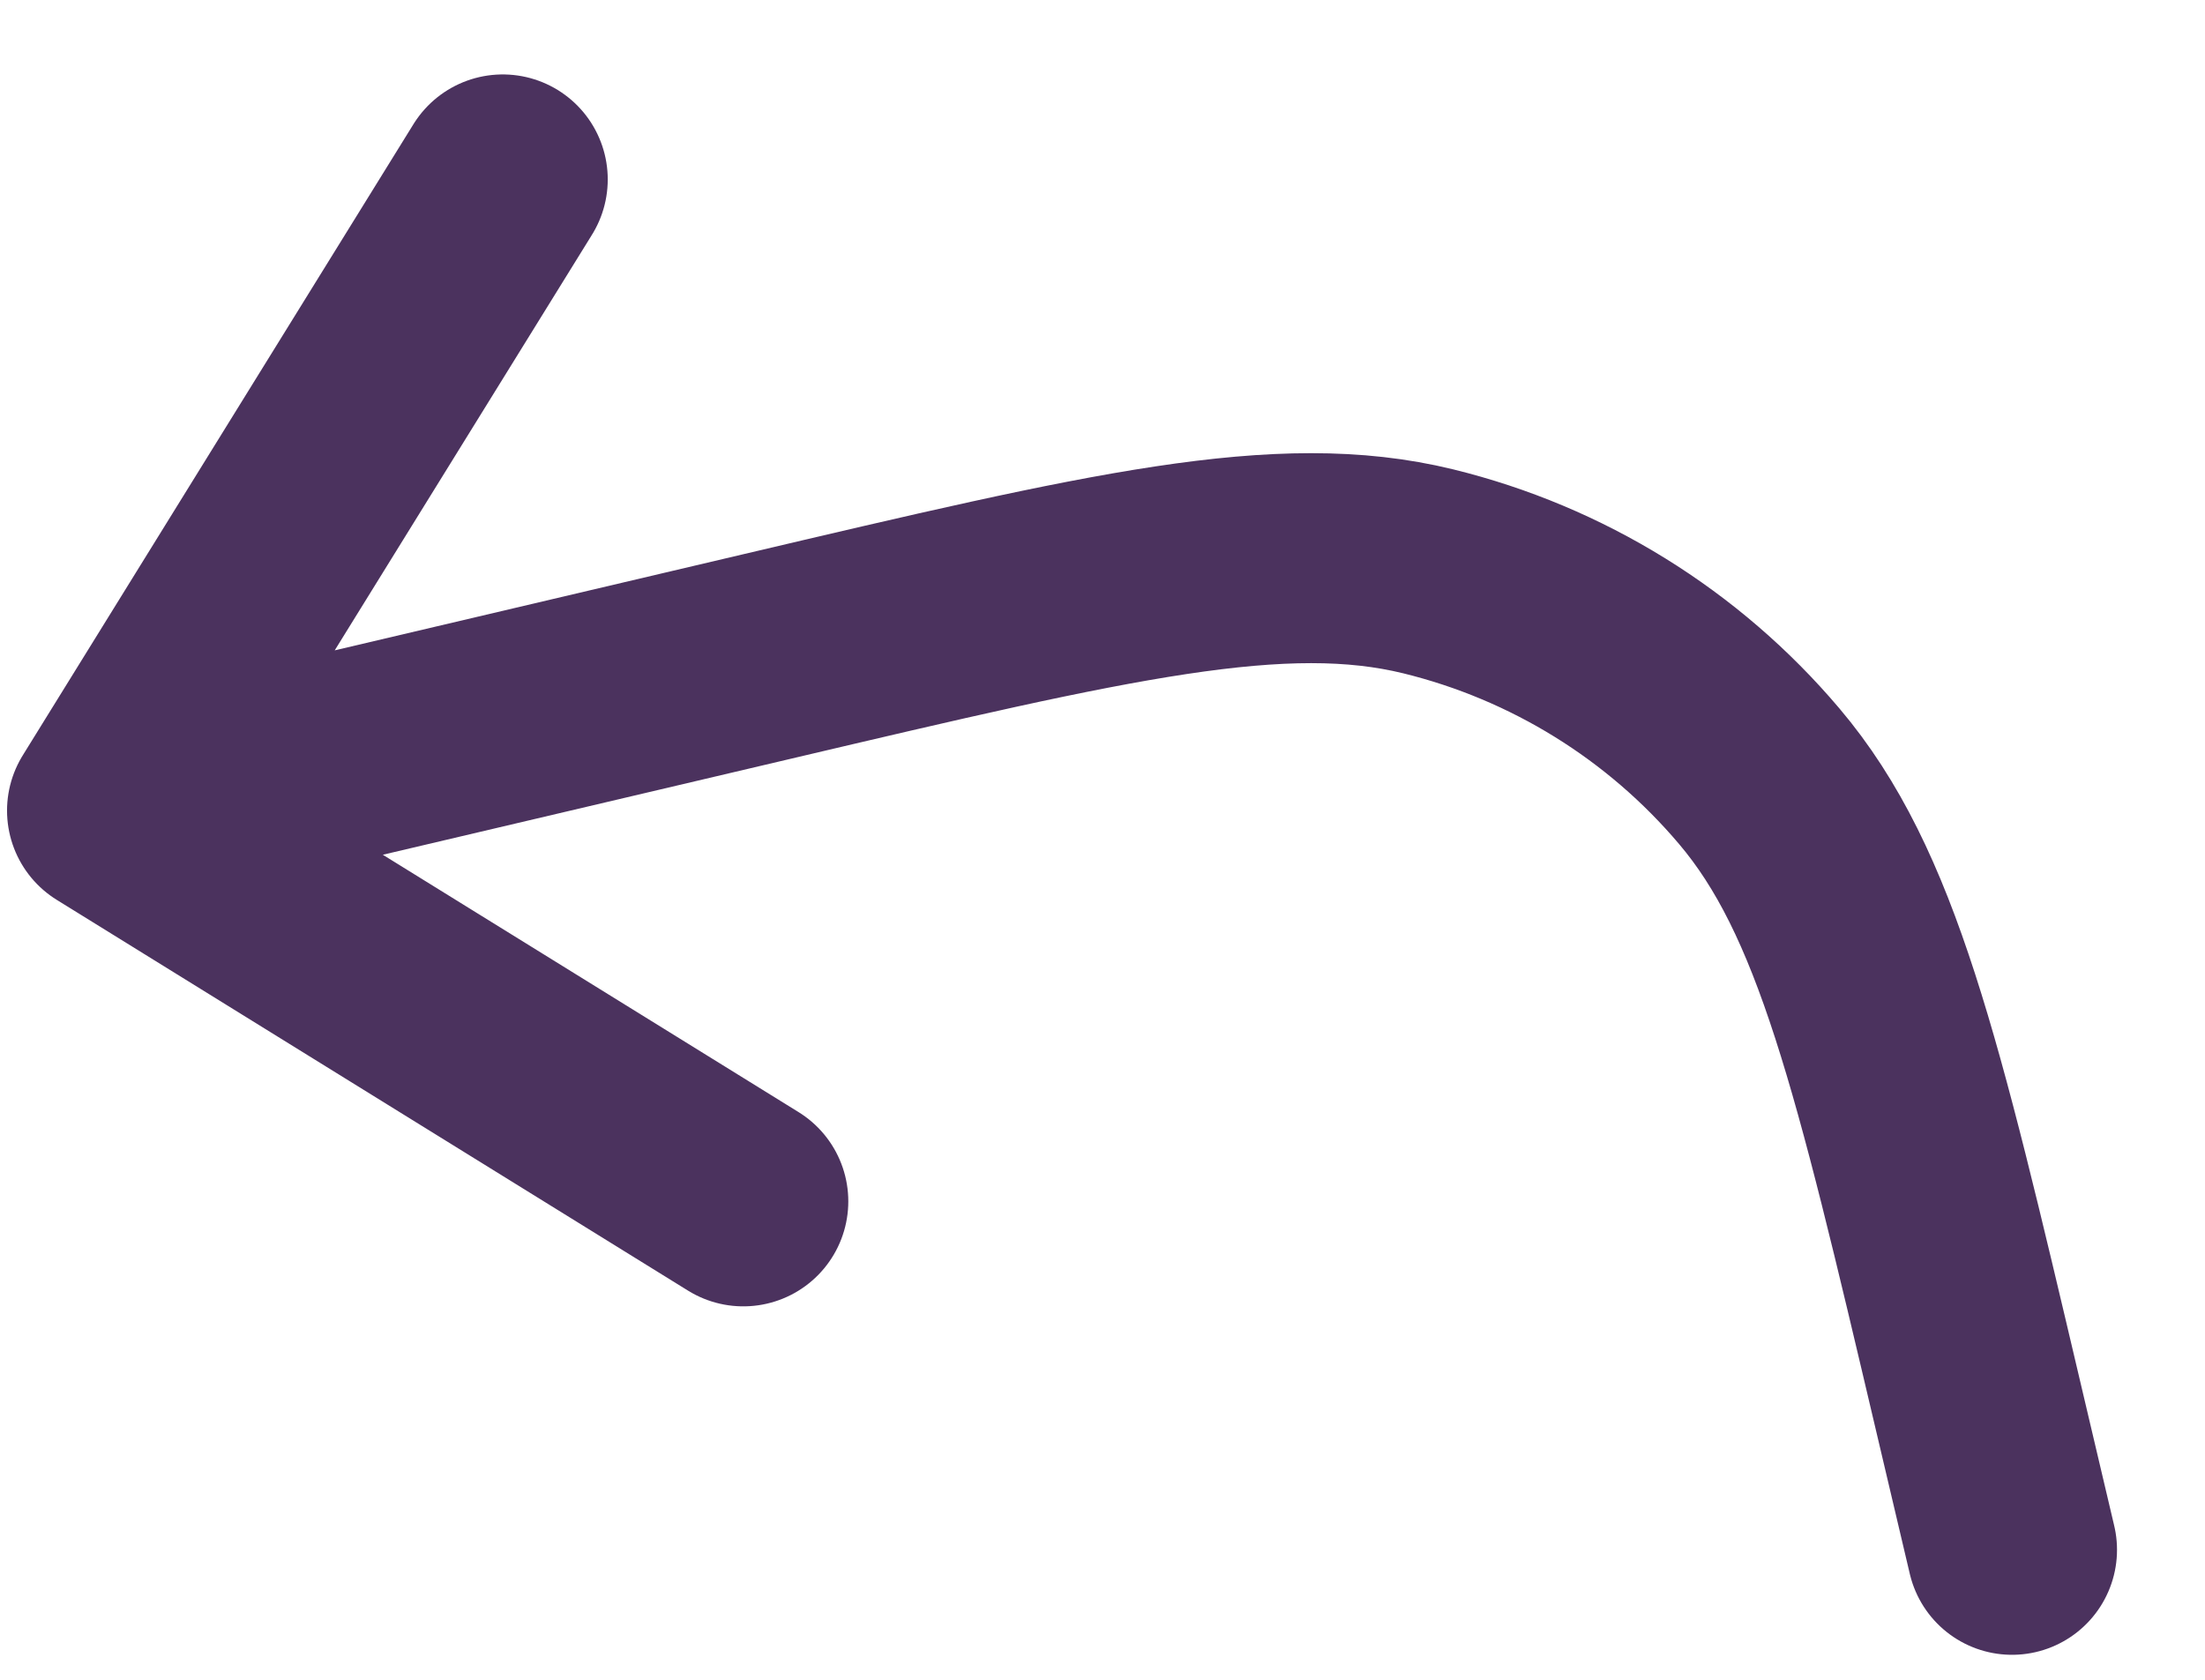
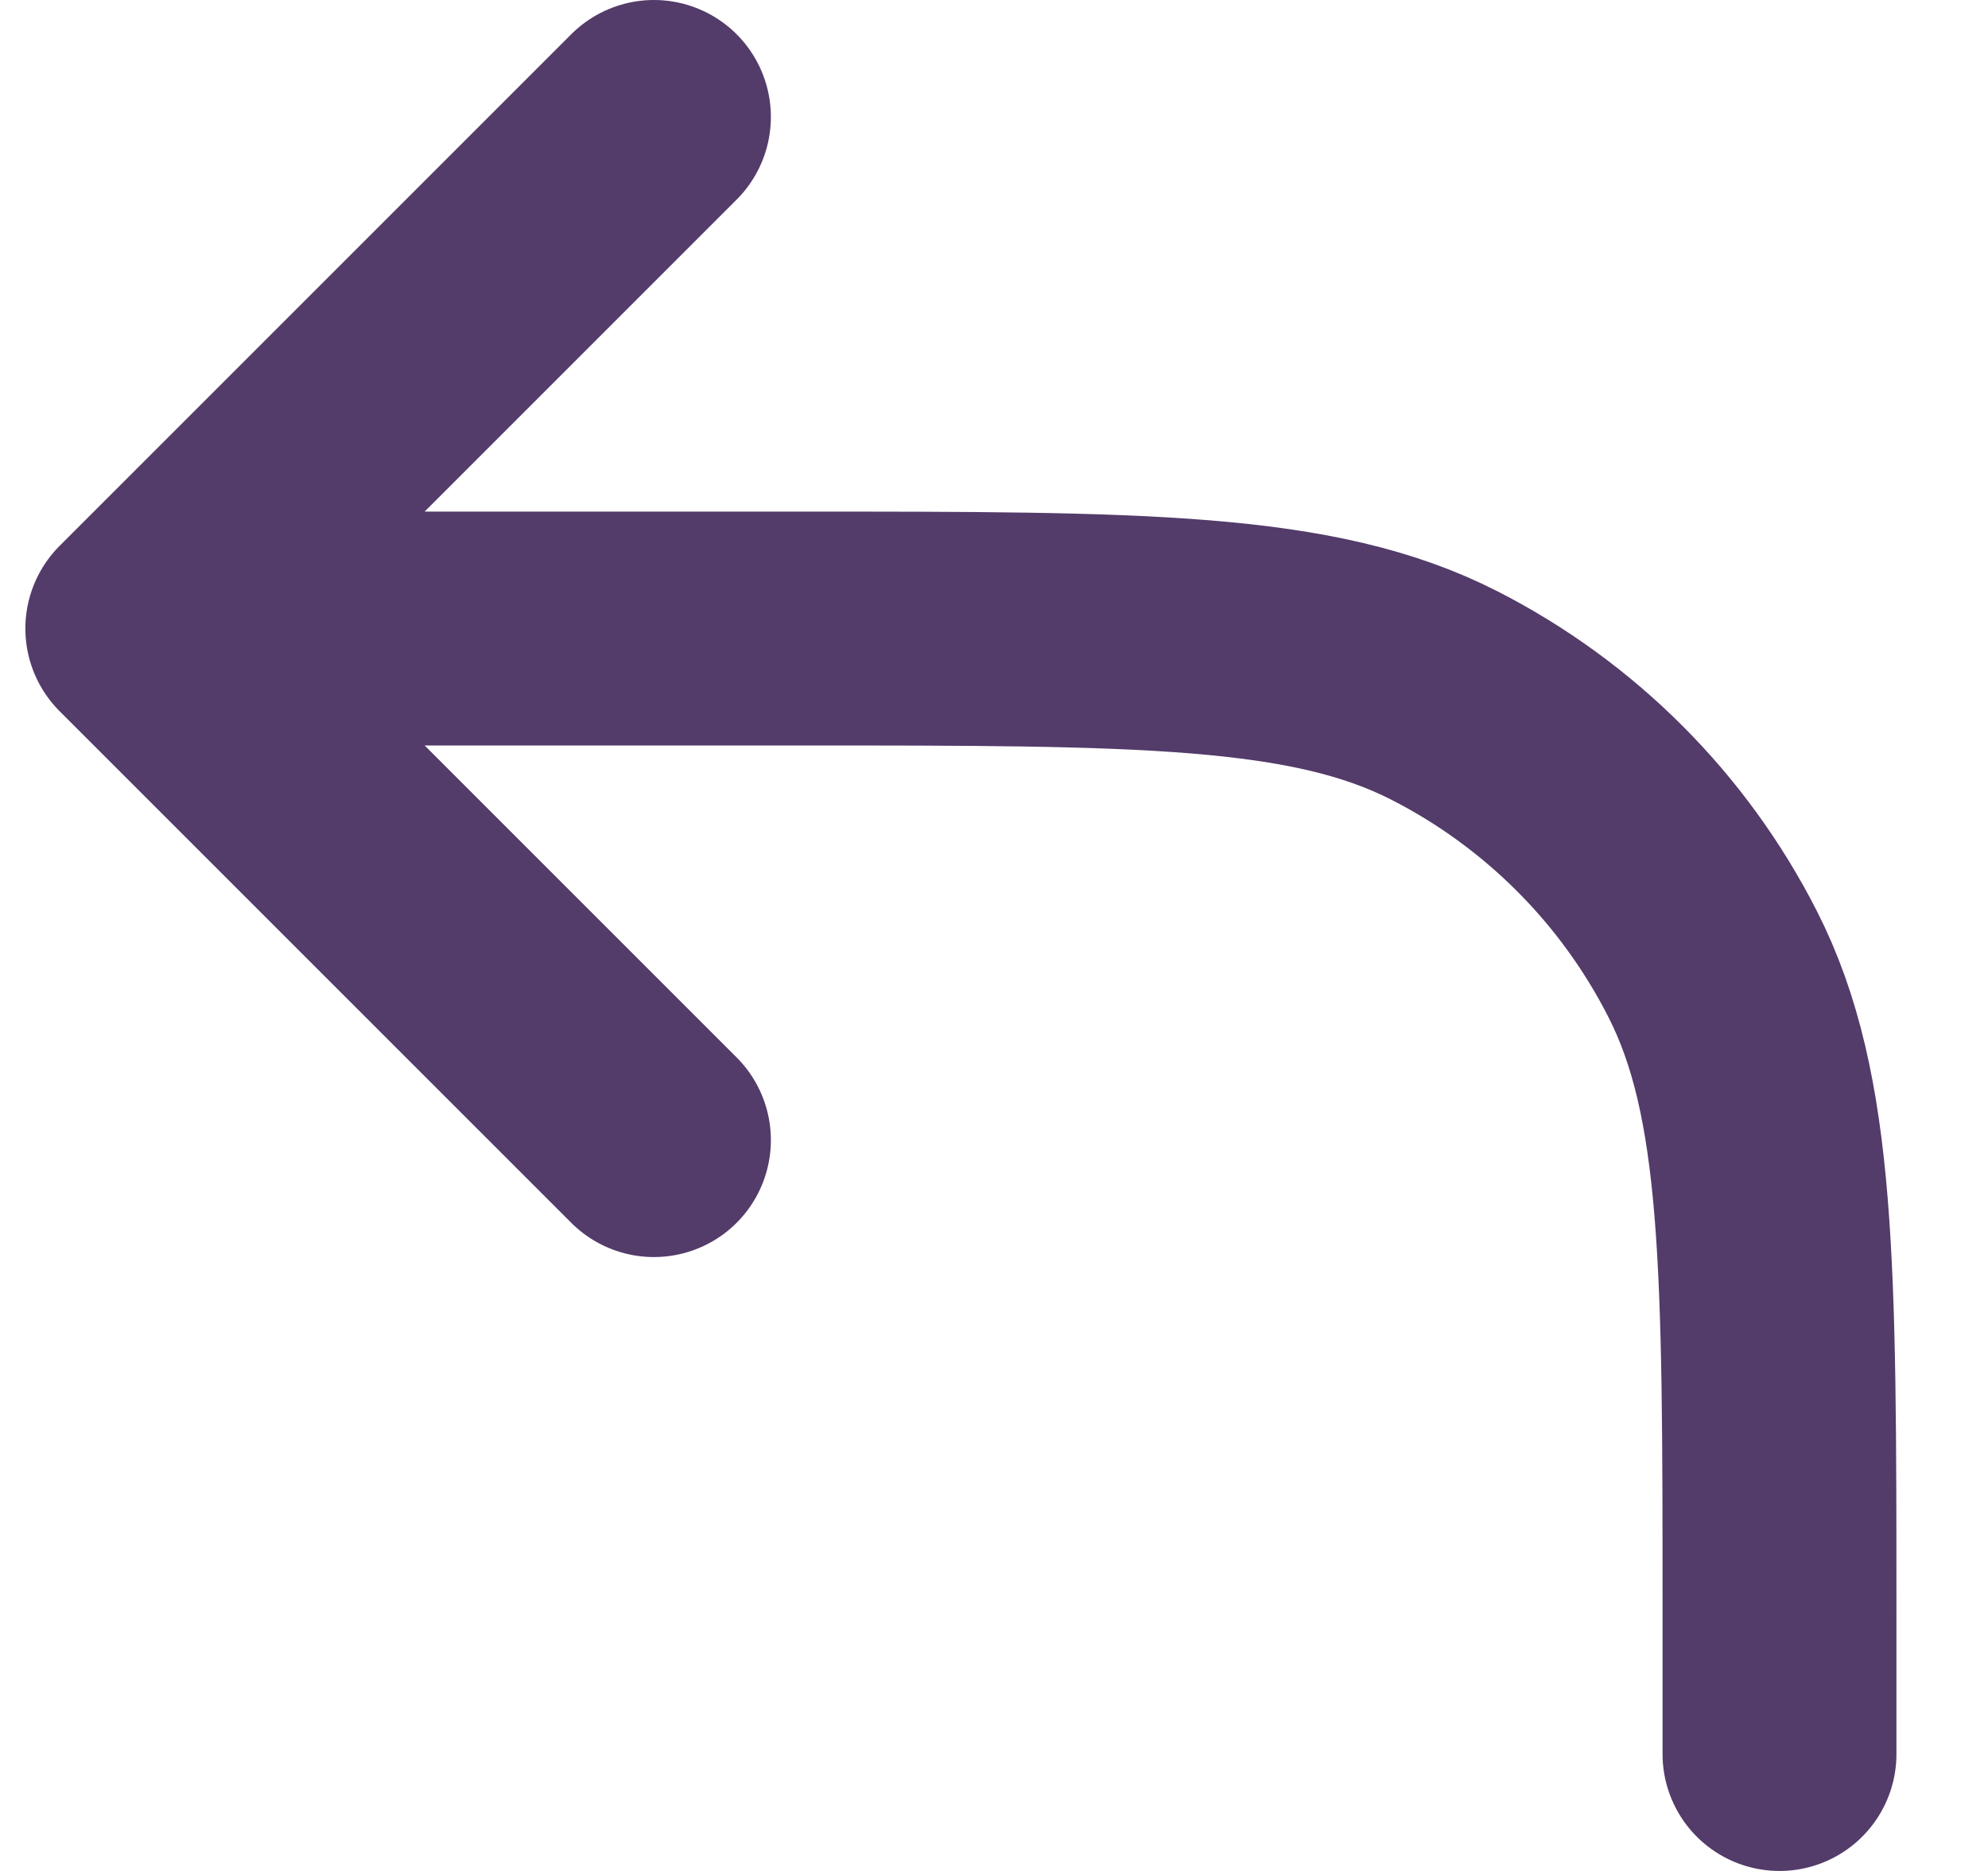
- <svg xmlns="http://www.w3.org/2000/svg" width="21" height="16" viewBox="0 0 21 16" fill="none">
-   <path d="M7.079 11.443L1.067 7.721M1.067 7.721L4.788 1.709M1.067 7.721L7.297 6.255C10.568 5.485 12.203 5.1 13.602 5.442C14.833 5.744 15.937 6.427 16.755 7.394C17.686 8.493 18.071 10.129 18.841 13.4L19.162 14.762" stroke="#4B325E" stroke-width="2" stroke-linecap="round" stroke-linejoin="round" />
+ <svg xmlns="http://www.w3.org/2000/svg" width="17" height="16" viewBox="0 0 17 16" fill="none">
+   <path d="M5.592 9.75L1.217 5.375M1.217 5.375L5.592 1M1.217 5.375H6.817C9.757 5.375 11.227 5.375 12.35 5.947C13.338 6.451 14.141 7.254 14.644 8.242C15.217 9.365 15.217 10.835 15.217 13.775V15" stroke="#533B6A" stroke-width="2" stroke-linecap="round" stroke-linejoin="round" />
</svg>
